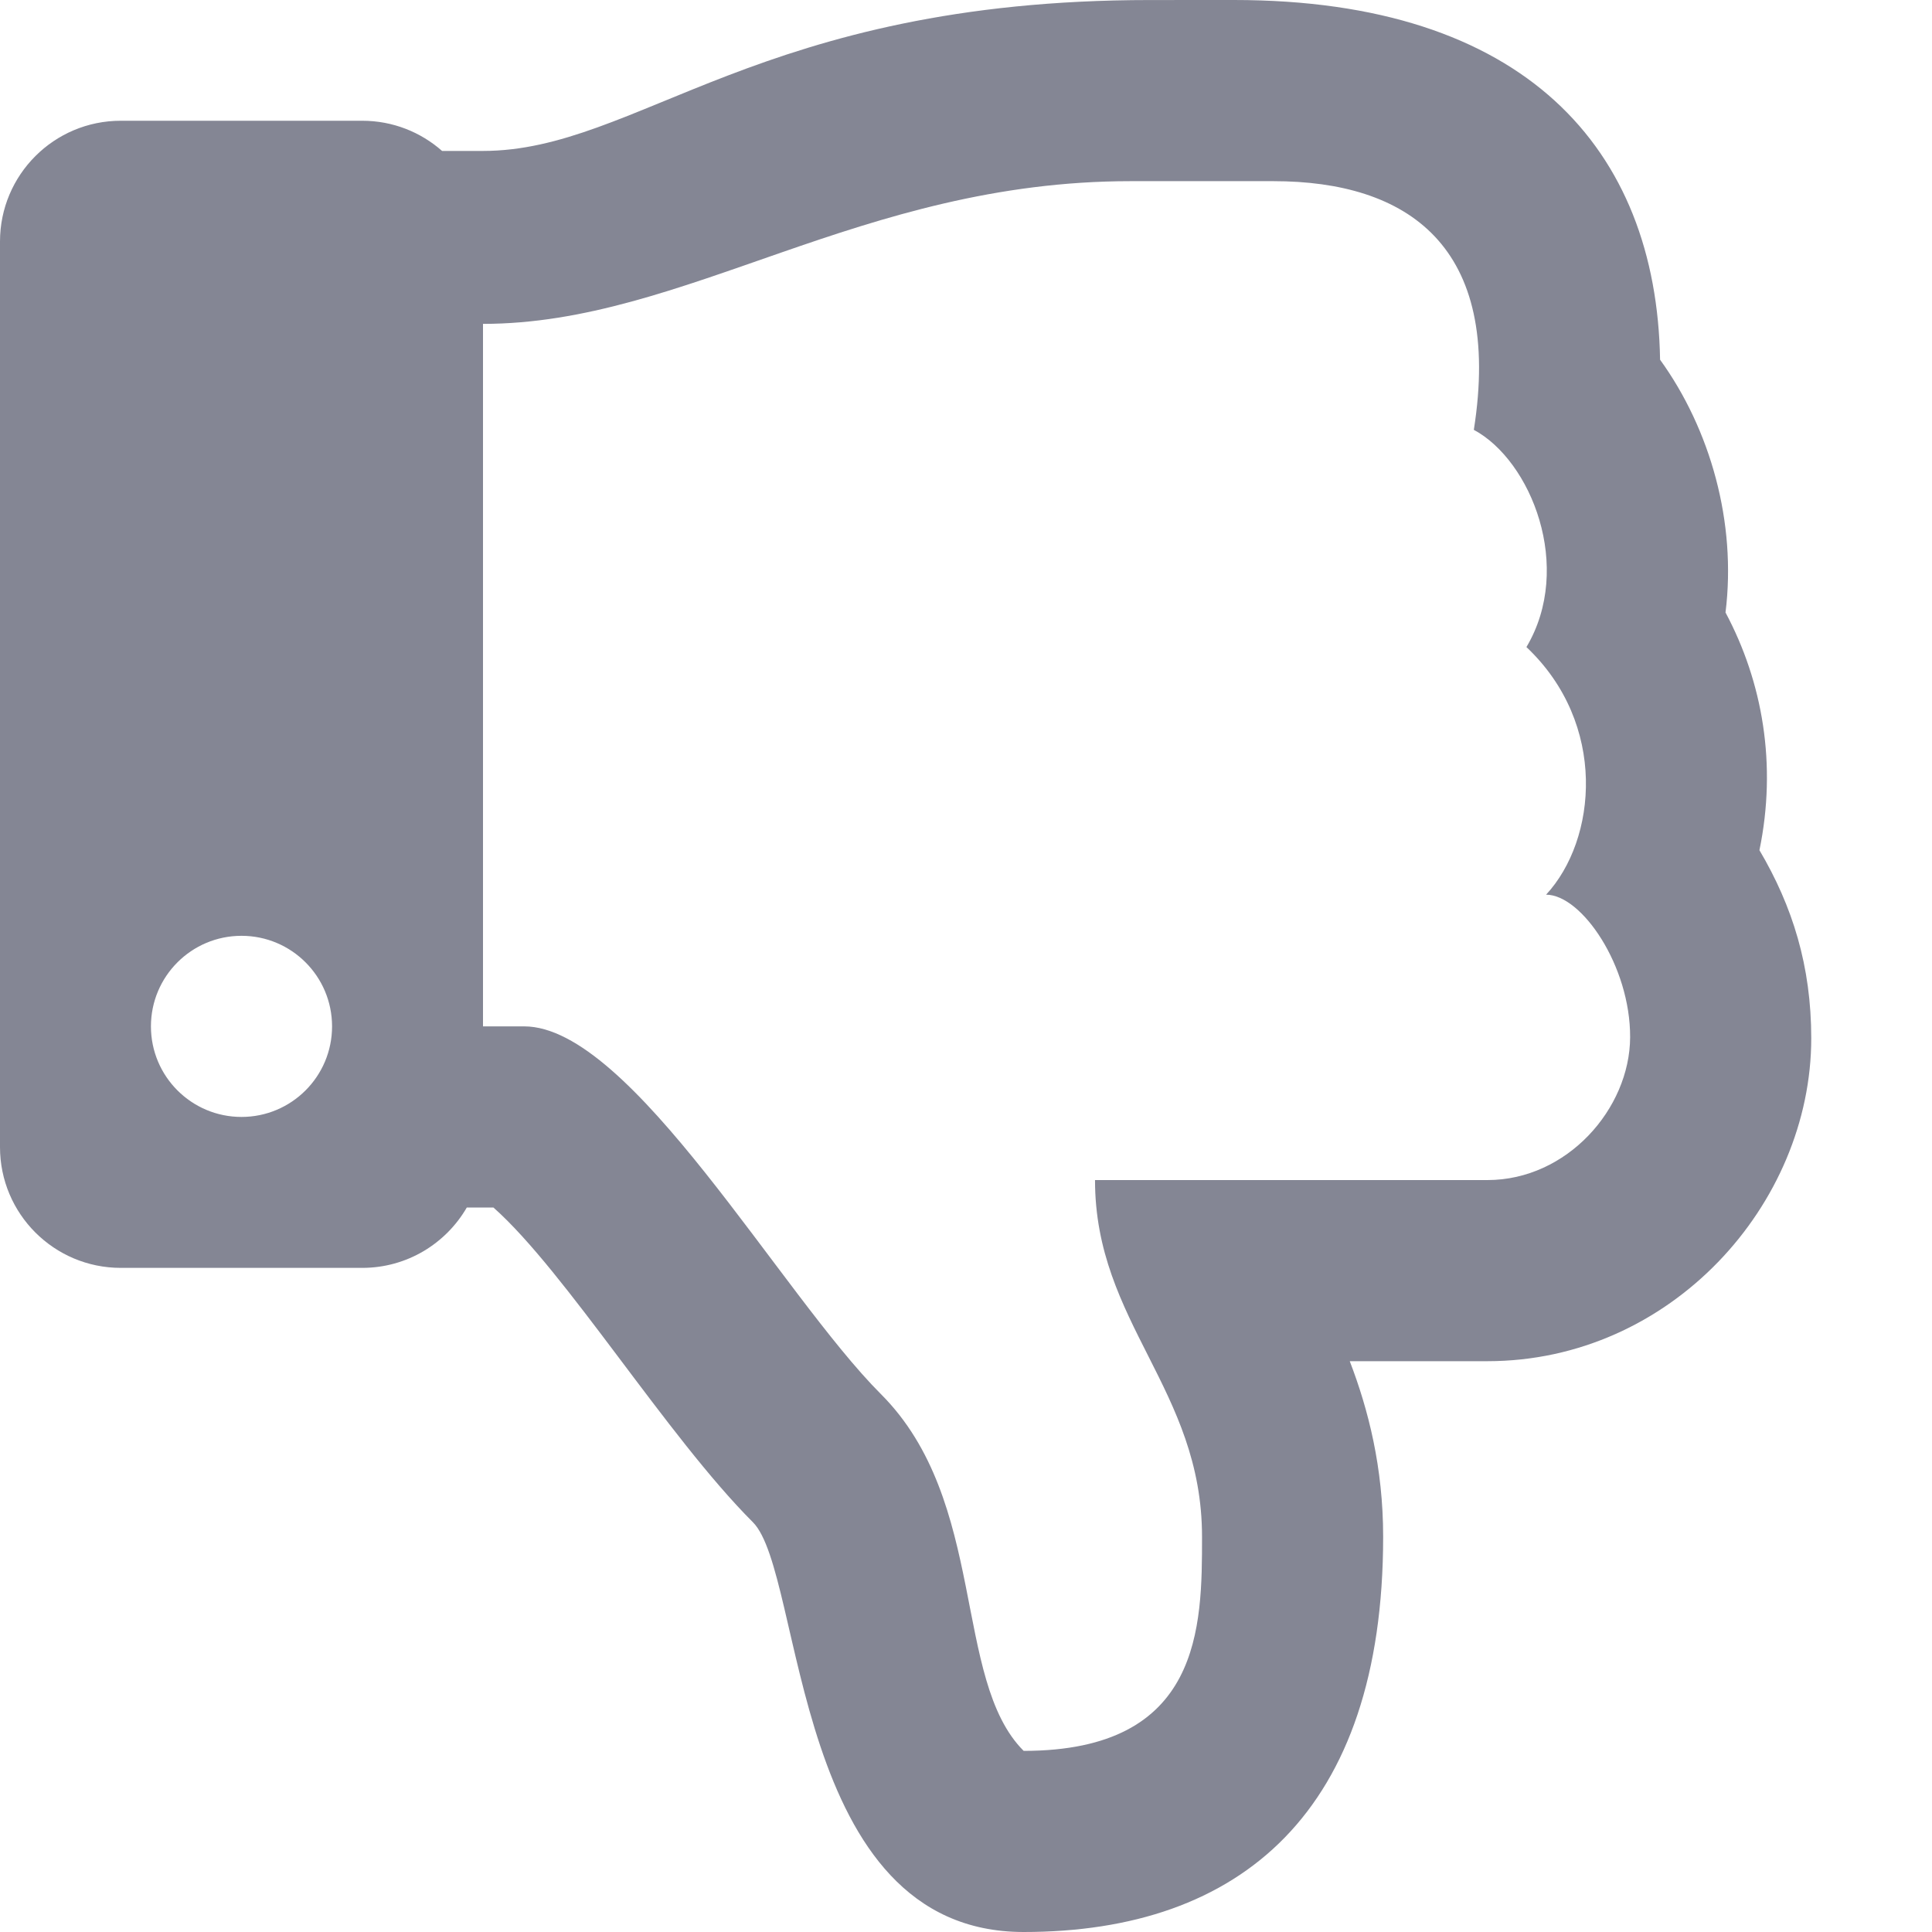
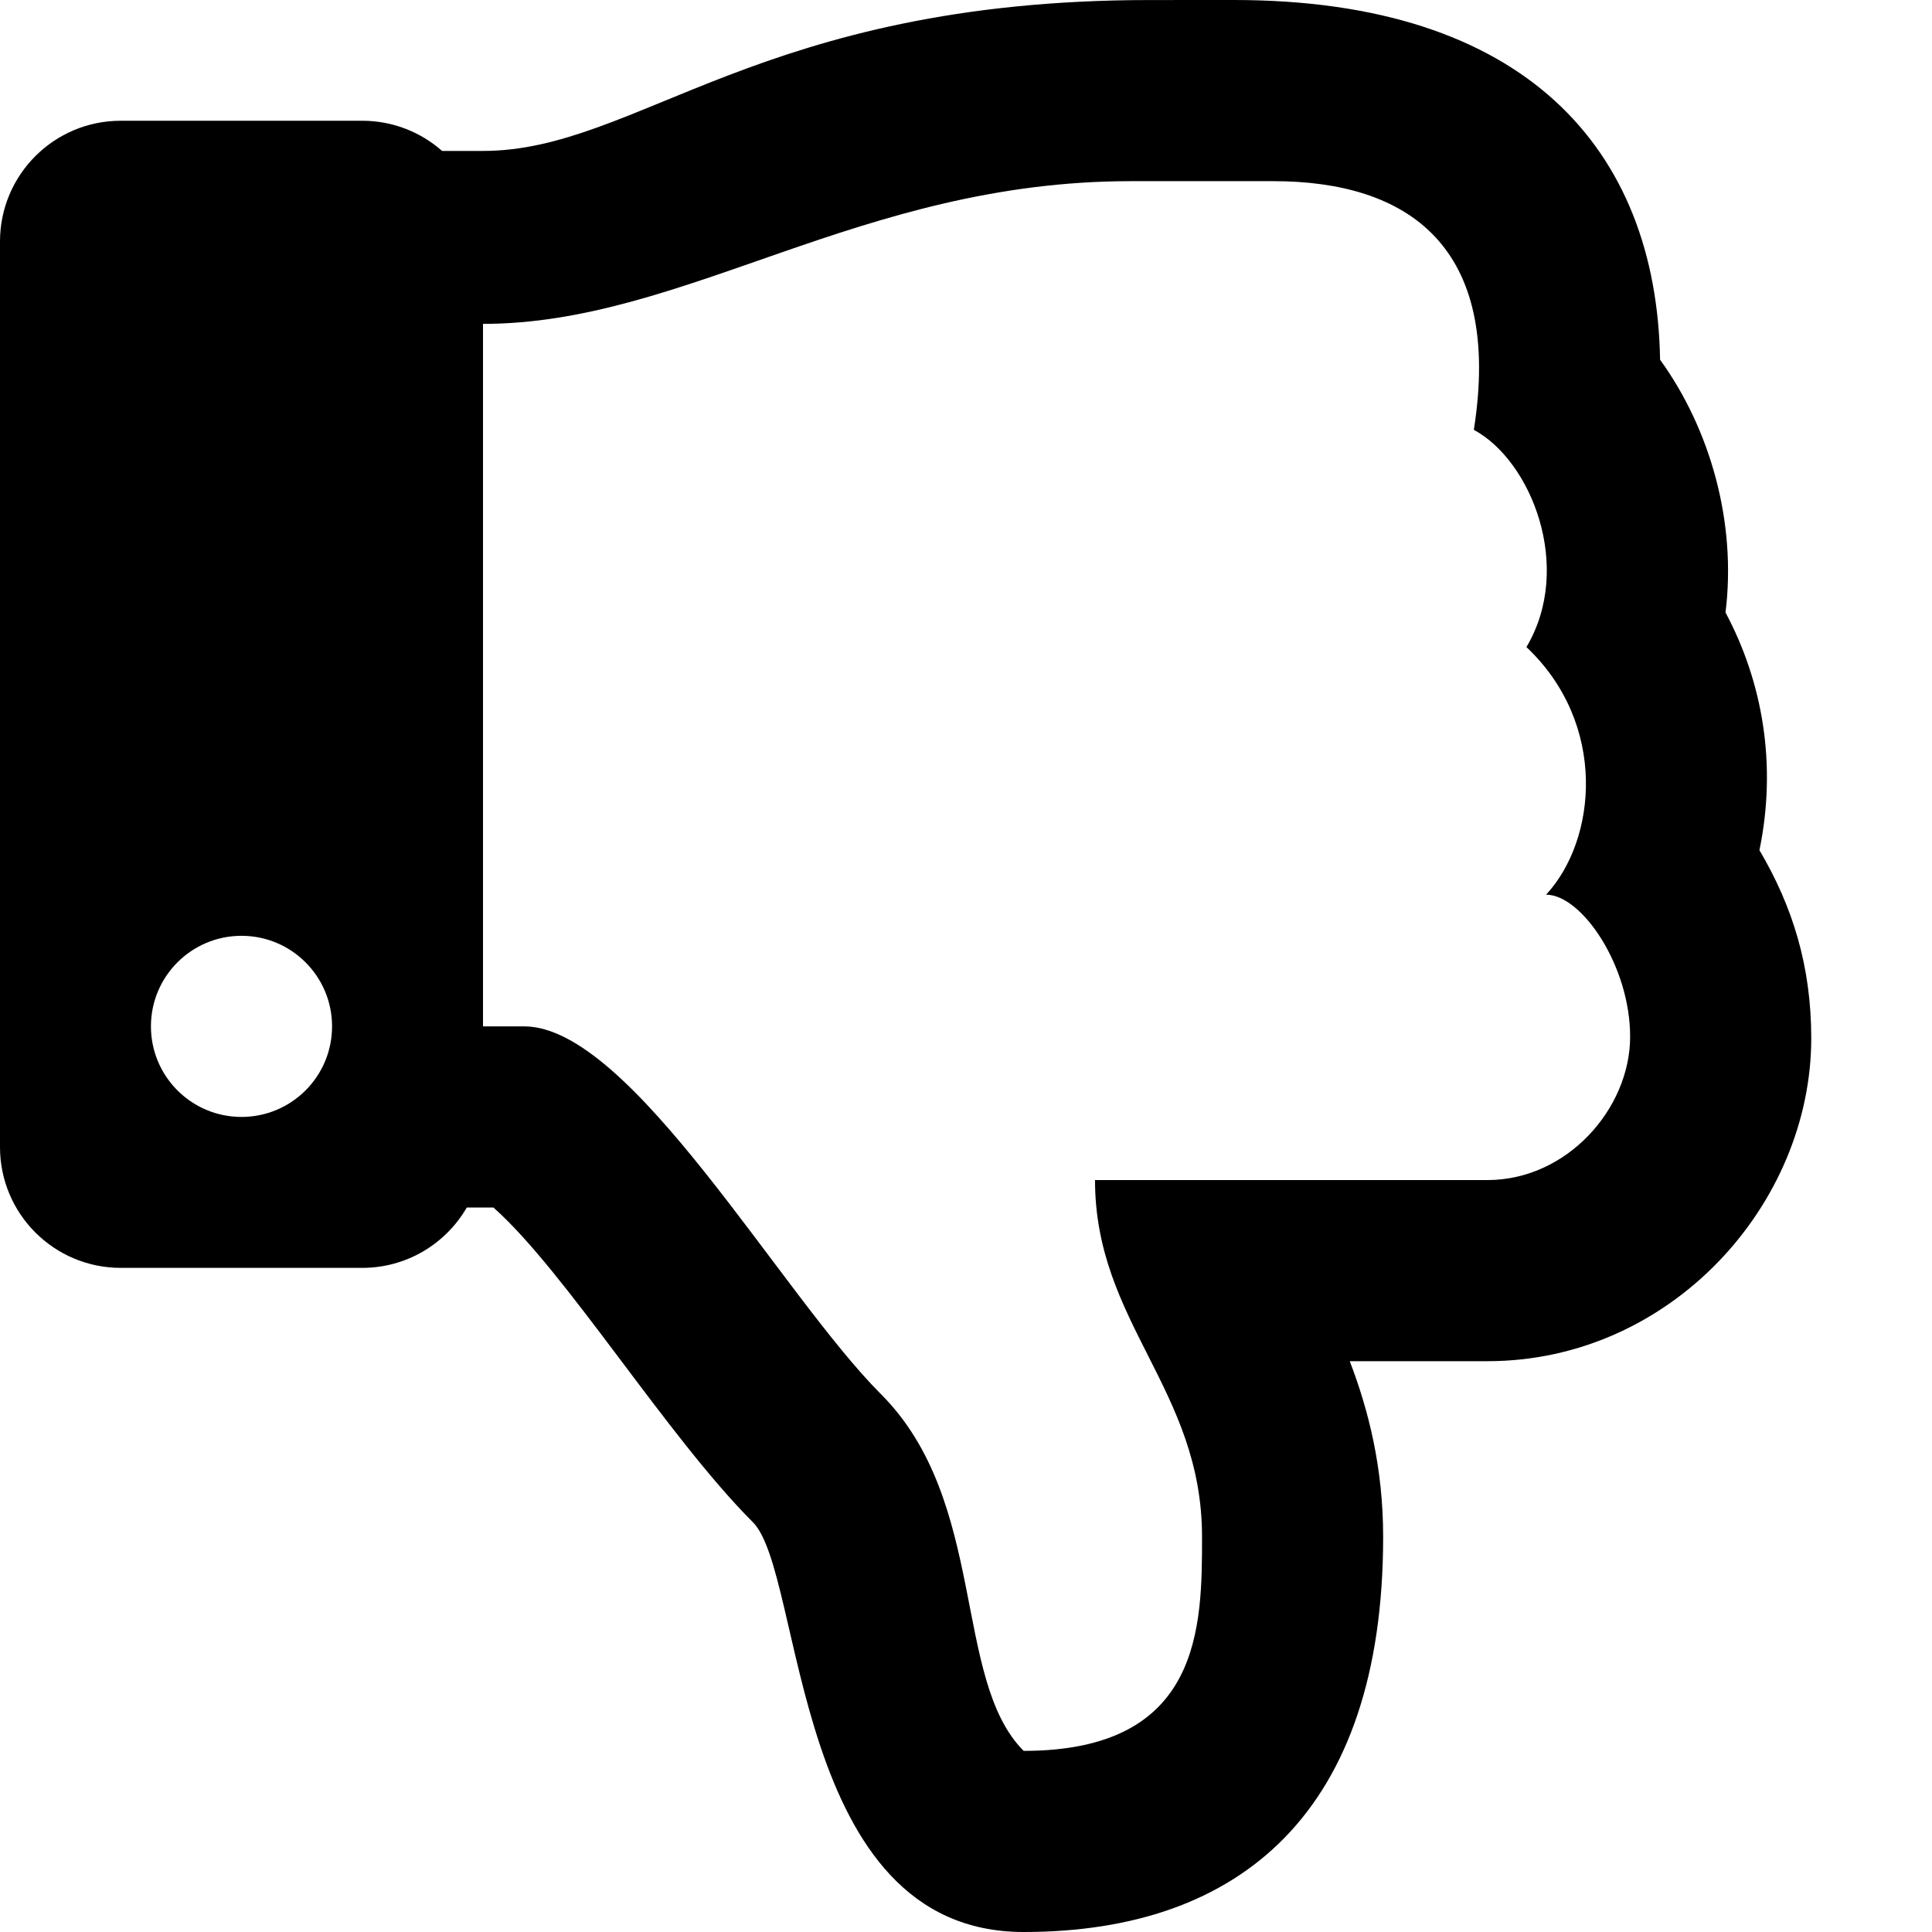
<svg xmlns="http://www.w3.org/2000/svg" aria-hidden="true" focusable="false" data-prefix="far" data-icon="thumbs-down" class="svg-inline--fa fa-thumbs-down fa-w-16" role="img" viewBox="0 0 512 512">
-   <path fill="#848694" d="M466.27 225.31c4.674-22.647.864-44.538-8.99-62.99 2.958-23.868-4.021-48.565-17.34-66.99C438.986 39.423 404.117 0 327 0c-7 0-15 .01-22.22.01C201.195.01 168.997 40 128 40h-10.845c-5.64-4.975-13.042-8-21.155-8H32C14.327 32 0 46.327 0 64v240c0 17.673 14.327 32 32 32h64c11.842 0 22.175-6.438 27.708-16h7.052c19.146 16.953 46.013 60.653 68.76 83.4 13.667 13.667 10.153 108.6 71.76 108.6 57.58 0 95.27-31.936 95.27-104.73 0-18.41-3.93-33.73-8.85-46.54h36.48c48.602 0 85.82-41.565 85.82-85.58 0-19.15-4.96-34.99-13.73-49.84zM64 296c-13.255 0-24-10.745-24-24s10.745-24 24-24 24 10.745 24 24-10.745 24-24 24zm330.18 16.73H290.19c0 37.82 28.36 55.37 28.36 94.54 0 23.75 0 56.73-47.27 56.73-18.91-18.91-9.46-66.18-37.82-94.54C206.9 342.89 167.28 272 138.92 272H128V85.83c53.611 0 100.001-37.82 171.64-37.82h37.82c35.512 0 60.82 17.12 53.12 65.9 15.2 8.16 26.5 36.44 13.94 57.57 21.581 20.384 18.699 51.065 5.21 65.62 9.45 0 22.36 18.91 22.27 37.81-.09 18.91-16.71 37.82-37.82 37.82z" />
+   <path fill="currentColor" d="M466.27 225.31c4.674-22.647.864-44.538-8.99-62.99 2.958-23.868-4.021-48.565-17.34-66.99C438.986 39.423 404.117 0 327 0c-7 0-15 .01-22.22.01C201.195.01 168.997 40 128 40h-10.845c-5.64-4.975-13.042-8-21.155-8H32C14.327 32 0 46.327 0 64v240c0 17.673 14.327 32 32 32h64c11.842 0 22.175-6.438 27.708-16h7.052c19.146 16.953 46.013 60.653 68.76 83.4 13.667 13.667 10.153 108.6 71.76 108.6 57.58 0 95.27-31.936 95.27-104.73 0-18.41-3.93-33.73-8.85-46.54h36.48c48.602 0 85.82-41.565 85.82-85.58 0-19.15-4.96-34.99-13.73-49.84zM64 296c-13.255 0-24-10.745-24-24s10.745-24 24-24 24 10.745 24 24-10.745 24-24 24zm330.18 16.73H290.19c0 37.82 28.36 55.37 28.36 94.54 0 23.75 0 56.73-47.27 56.73-18.91-18.91-9.46-66.18-37.82-94.54C206.9 342.89 167.28 272 138.92 272H128V85.83c53.611 0 100.001-37.82 171.64-37.82h37.82c35.512 0 60.82 17.12 53.12 65.9 15.2 8.16 26.5 36.44 13.94 57.57 21.581 20.384 18.699 51.065 5.21 65.62 9.45 0 22.36 18.91 22.27 37.81-.09 18.91-16.71 37.82-37.82 37.82z" />
</svg>
